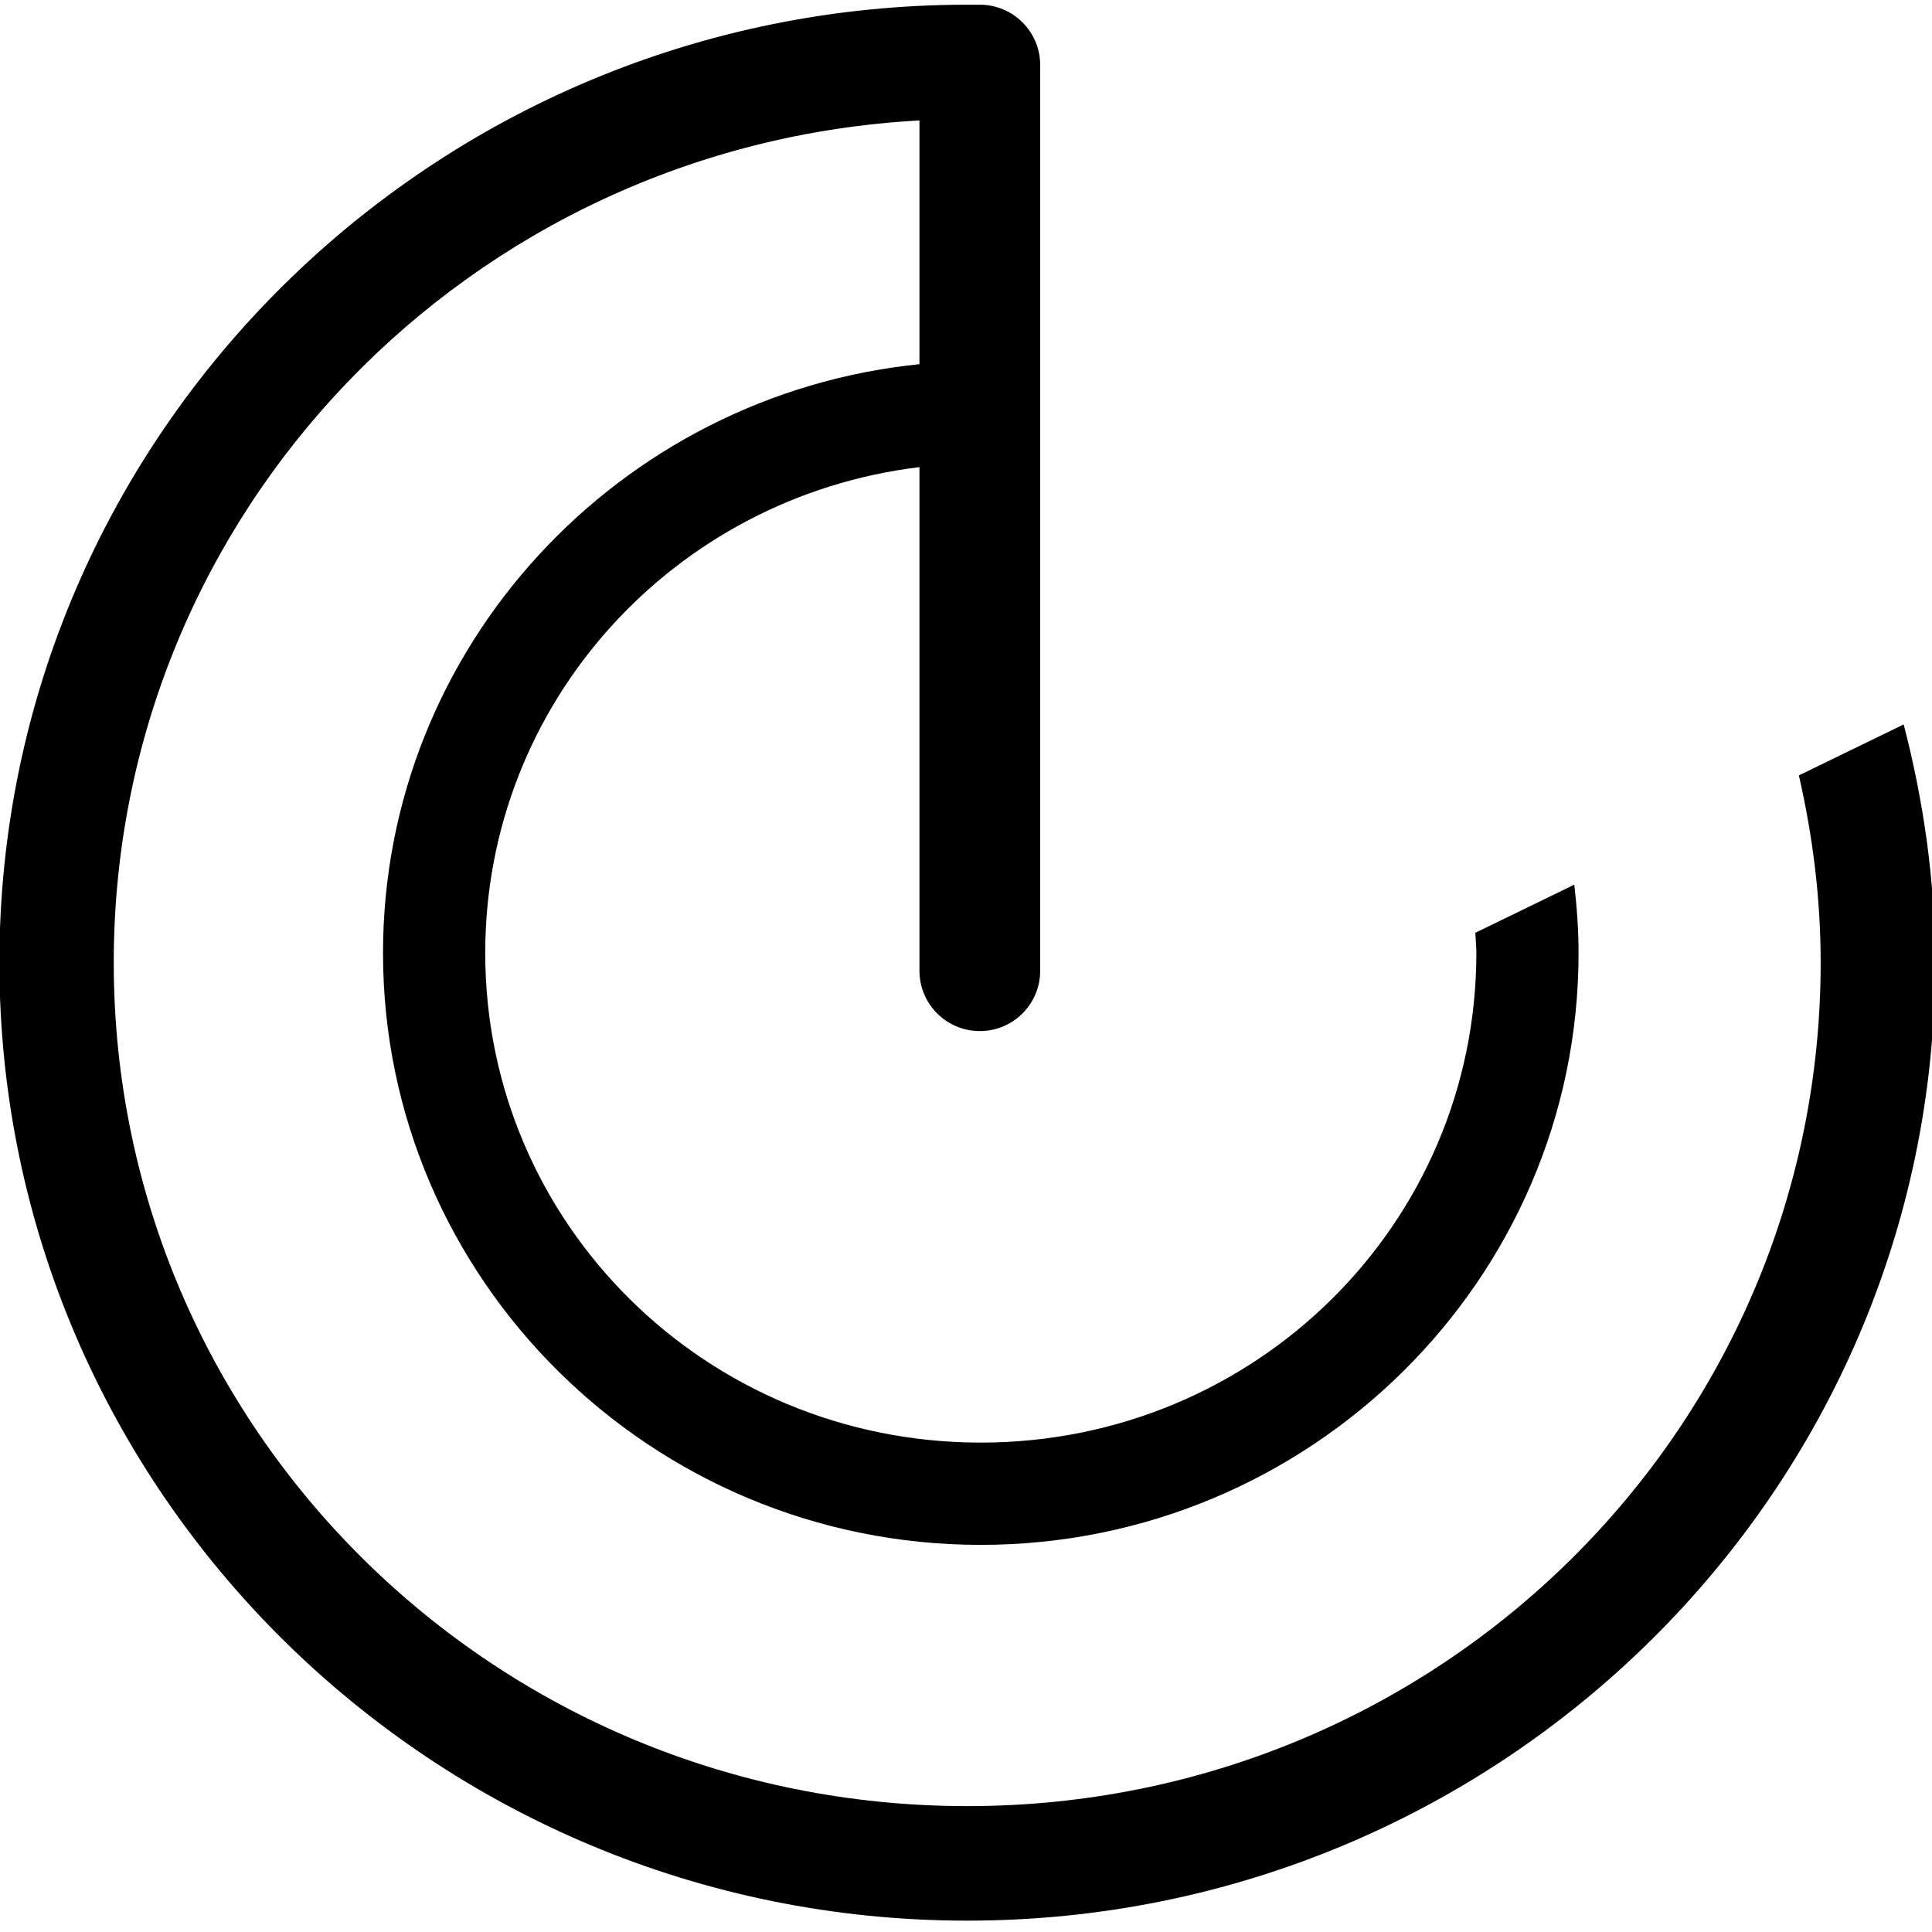
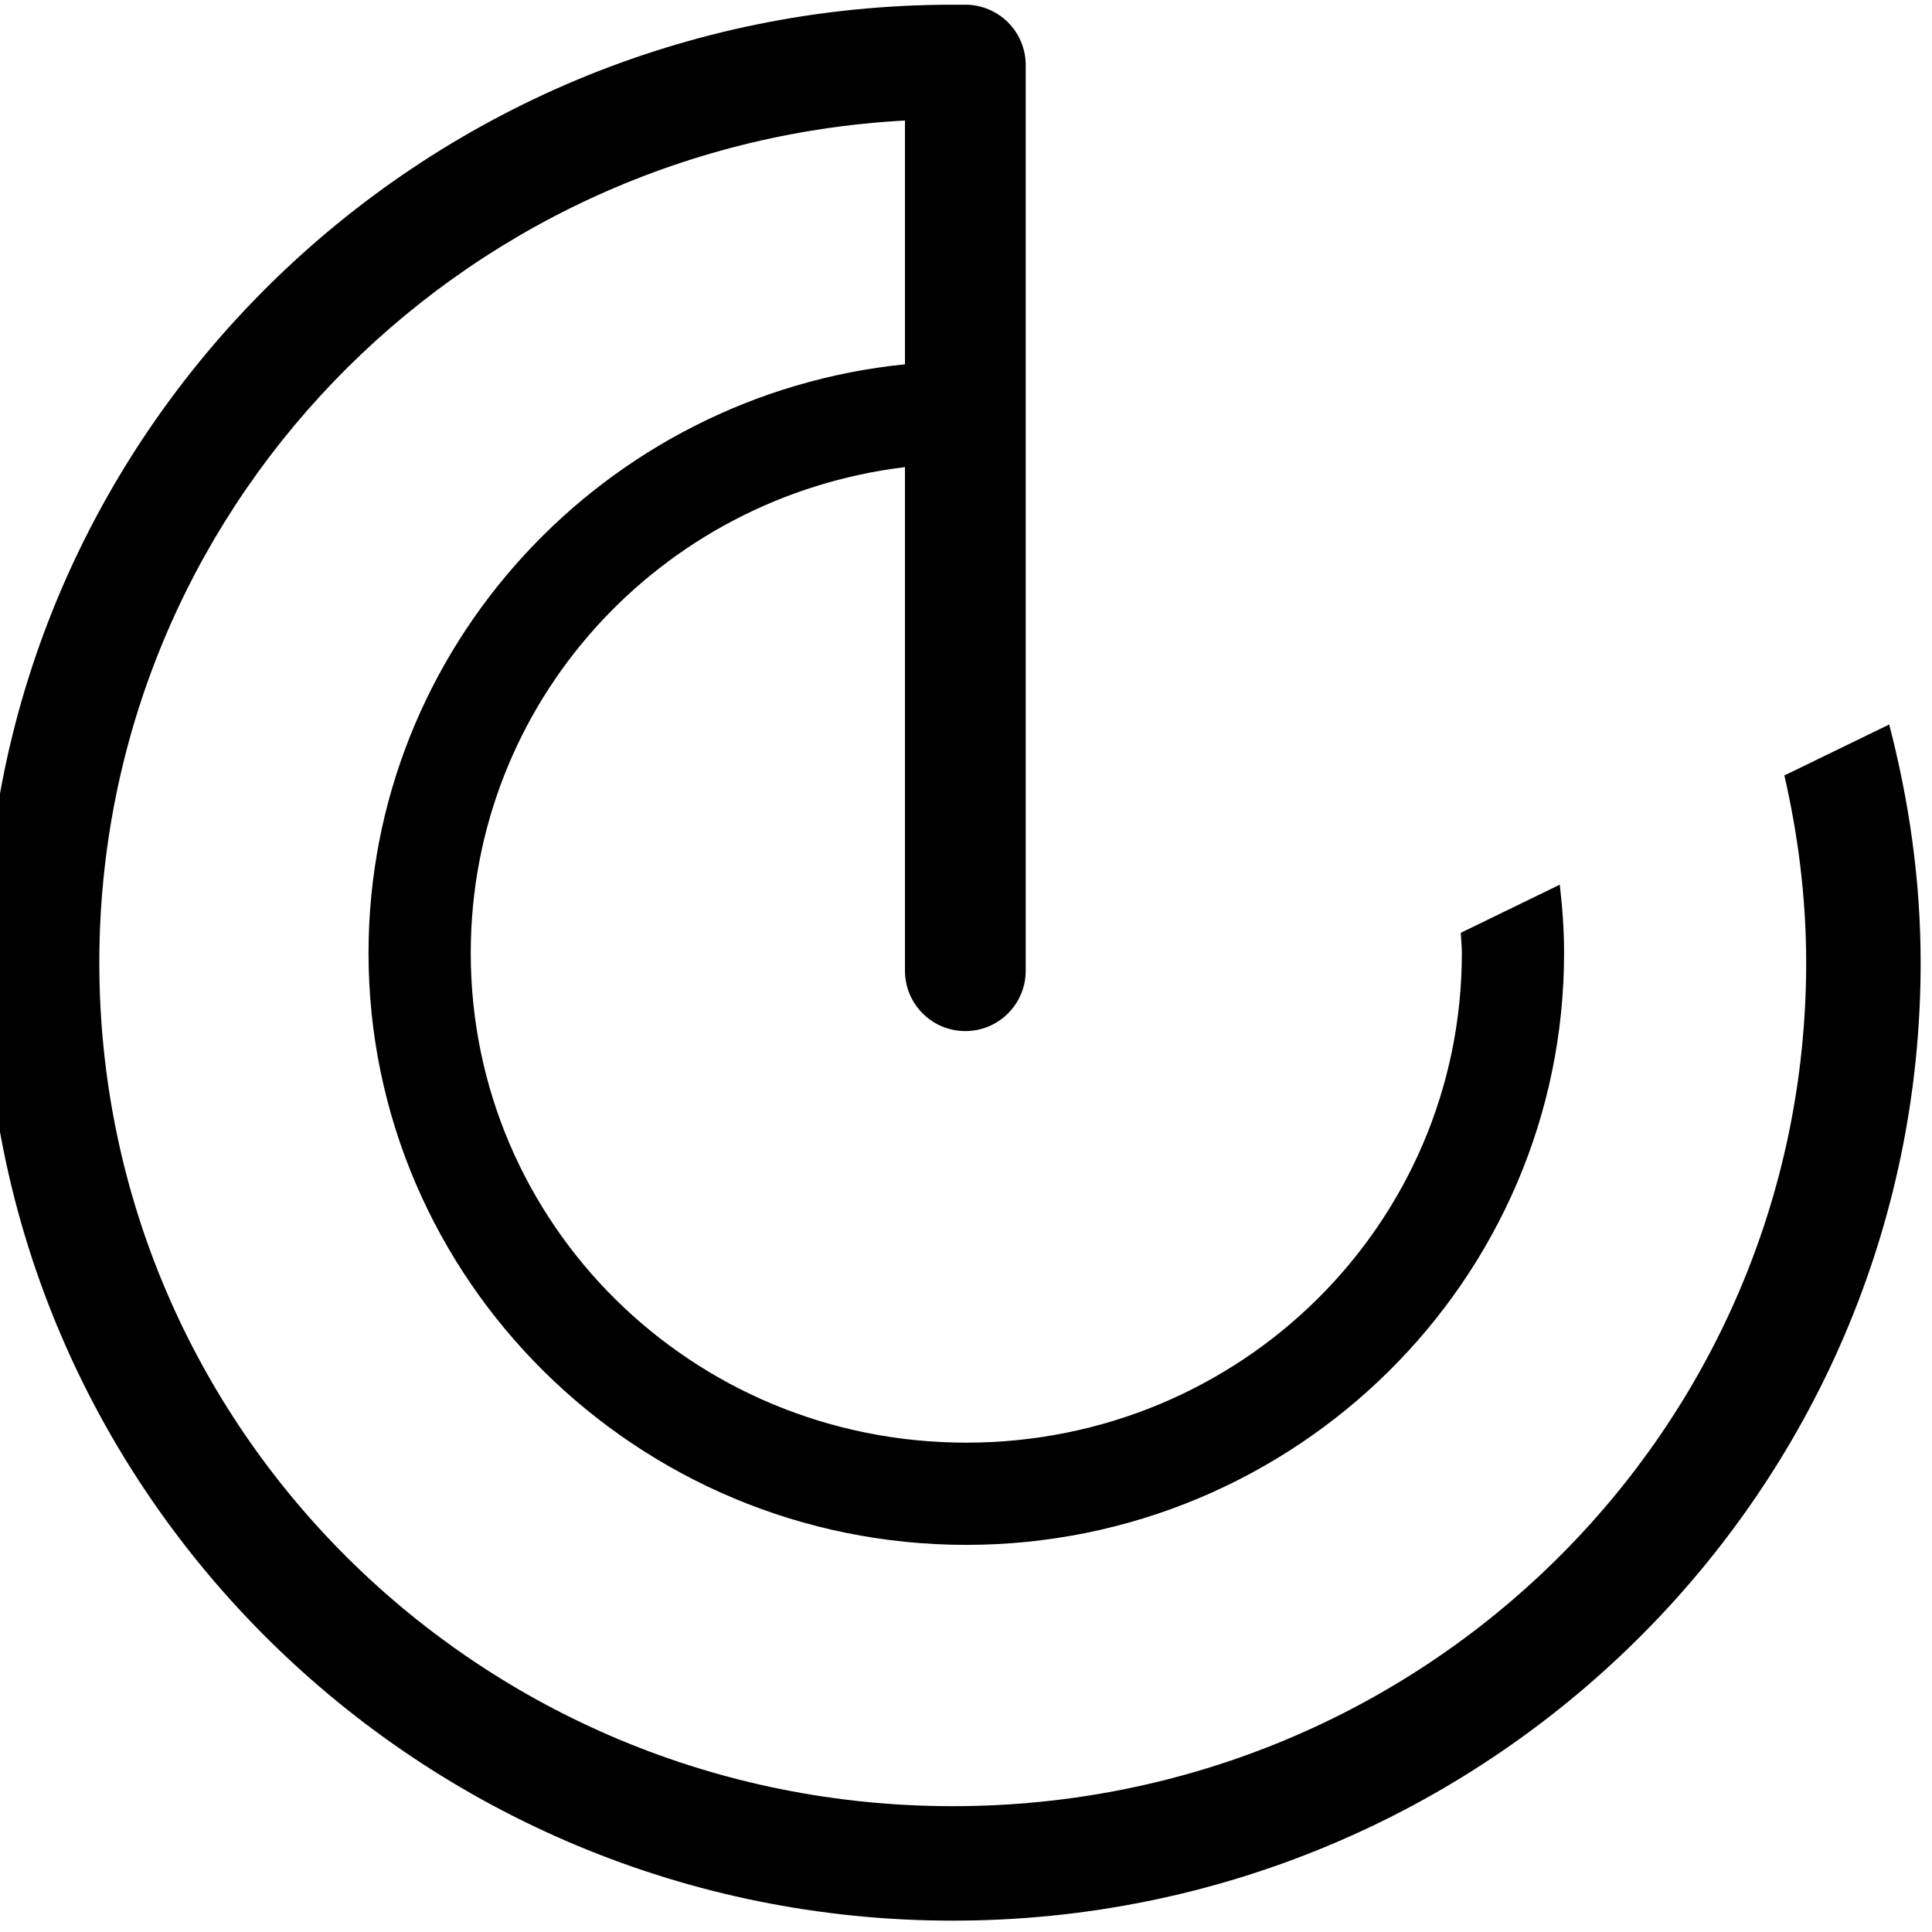
- <svg xmlns="http://www.w3.org/2000/svg" width="32" height="32" viewBox="0 0 32 32" fill="none">
-   <path fill="currentColor" d="m 16.021,0.078 c -8.837,0 -16.031,7.109 -16.031,15.867 0,8.758 7.194,15.867 16.031,15.867 8.837,0 16.031,-7.109 16.031,-15.867 0,-1.364 -0.193,-2.682 -0.521,-3.946 l -1.736,0.844 c 0.229,0.999 0.361,2.034 0.361,3.101 0,7.722 -6.311,13.971 -14.135,13.971 -7.824,0 -14.137,-6.249 -14.137,-13.971 0,-7.459 5.891,-13.544 13.345,-13.949 v 4.037 C 10.25,6.538 6.344,10.716 6.344,15.785 c 0,5.409 4.447,9.803 9.9,9.803 5.453,0 9.902,-4.394 9.902,-9.803 0,-0.383 -0.028,-0.76 -0.071,-1.132 l -1.639,0.797 c 0.005,0.112 0.017,0.222 0.017,0.335 0,4.484 -3.66,8.109 -8.209,8.109 -4.549,0 -8.207,-3.625 -8.207,-8.109 0,-4.145 3.126,-7.556 7.192,-8.048 v 8.341 a 1,1 0 0 0 1,1 1,1 0 0 0 1,-1 v -15 a 1,1 0 0 0 -1,-1 1,1 0 0 0 -0.041,0.001 C 16.133,0.078 16.077,0.078 16.021,0.078 Z" />
+ <svg xmlns="http://www.w3.org/2000/svg" viewBox="0 0 32 32" width="32" height="32">
+   <path fill="#000000" d="M 15.781 0.078 C 6.944 0.078 -0.25 7.188 -0.25 15.945 C -0.25 24.703 6.944 31.812 15.781 31.812 C 24.619 31.812 31.812 24.703 31.812 15.945 C 31.812 14.581 31.62 13.264 31.291 12 L 29.555 12.844 C 29.784 13.843 29.916 14.878 29.916 15.945 C 29.916 23.667 23.605 29.916 15.781 29.916 C 7.957 29.916 1.645 23.667 1.645 15.945 C 1.645 8.486 7.536 2.401 14.989 1.996 L 14.989 6.034 C 10.01 6.538 6.104 10.716 6.104 15.785 C 6.104 21.194 10.551 25.588 16.004 25.588 C 21.457 25.588 25.906 21.194 25.906 15.785 C 25.906 15.402 25.878 15.025 25.835 14.653 L 24.196 15.45 C 24.2 15.562 24.213 15.672 24.213 15.785 C 24.213 20.269 20.552 23.895 16.004 23.895 C 11.455 23.895 7.797 20.269 7.797 15.785 C 7.797 11.64 10.923 8.229 14.989 7.737 L 14.989 16.078 A 1 1 0 0 0 15.989 17.078 A 1 1 0 0 0 16.989 16.078 L 16.989 1.078 A 1 1 0 0 0 15.989 0.078 A 1 1 0 0 0 15.948 0.079 C 15.893 0.078 15.837 0.078 15.781 0.078 Z" />
</svg>
